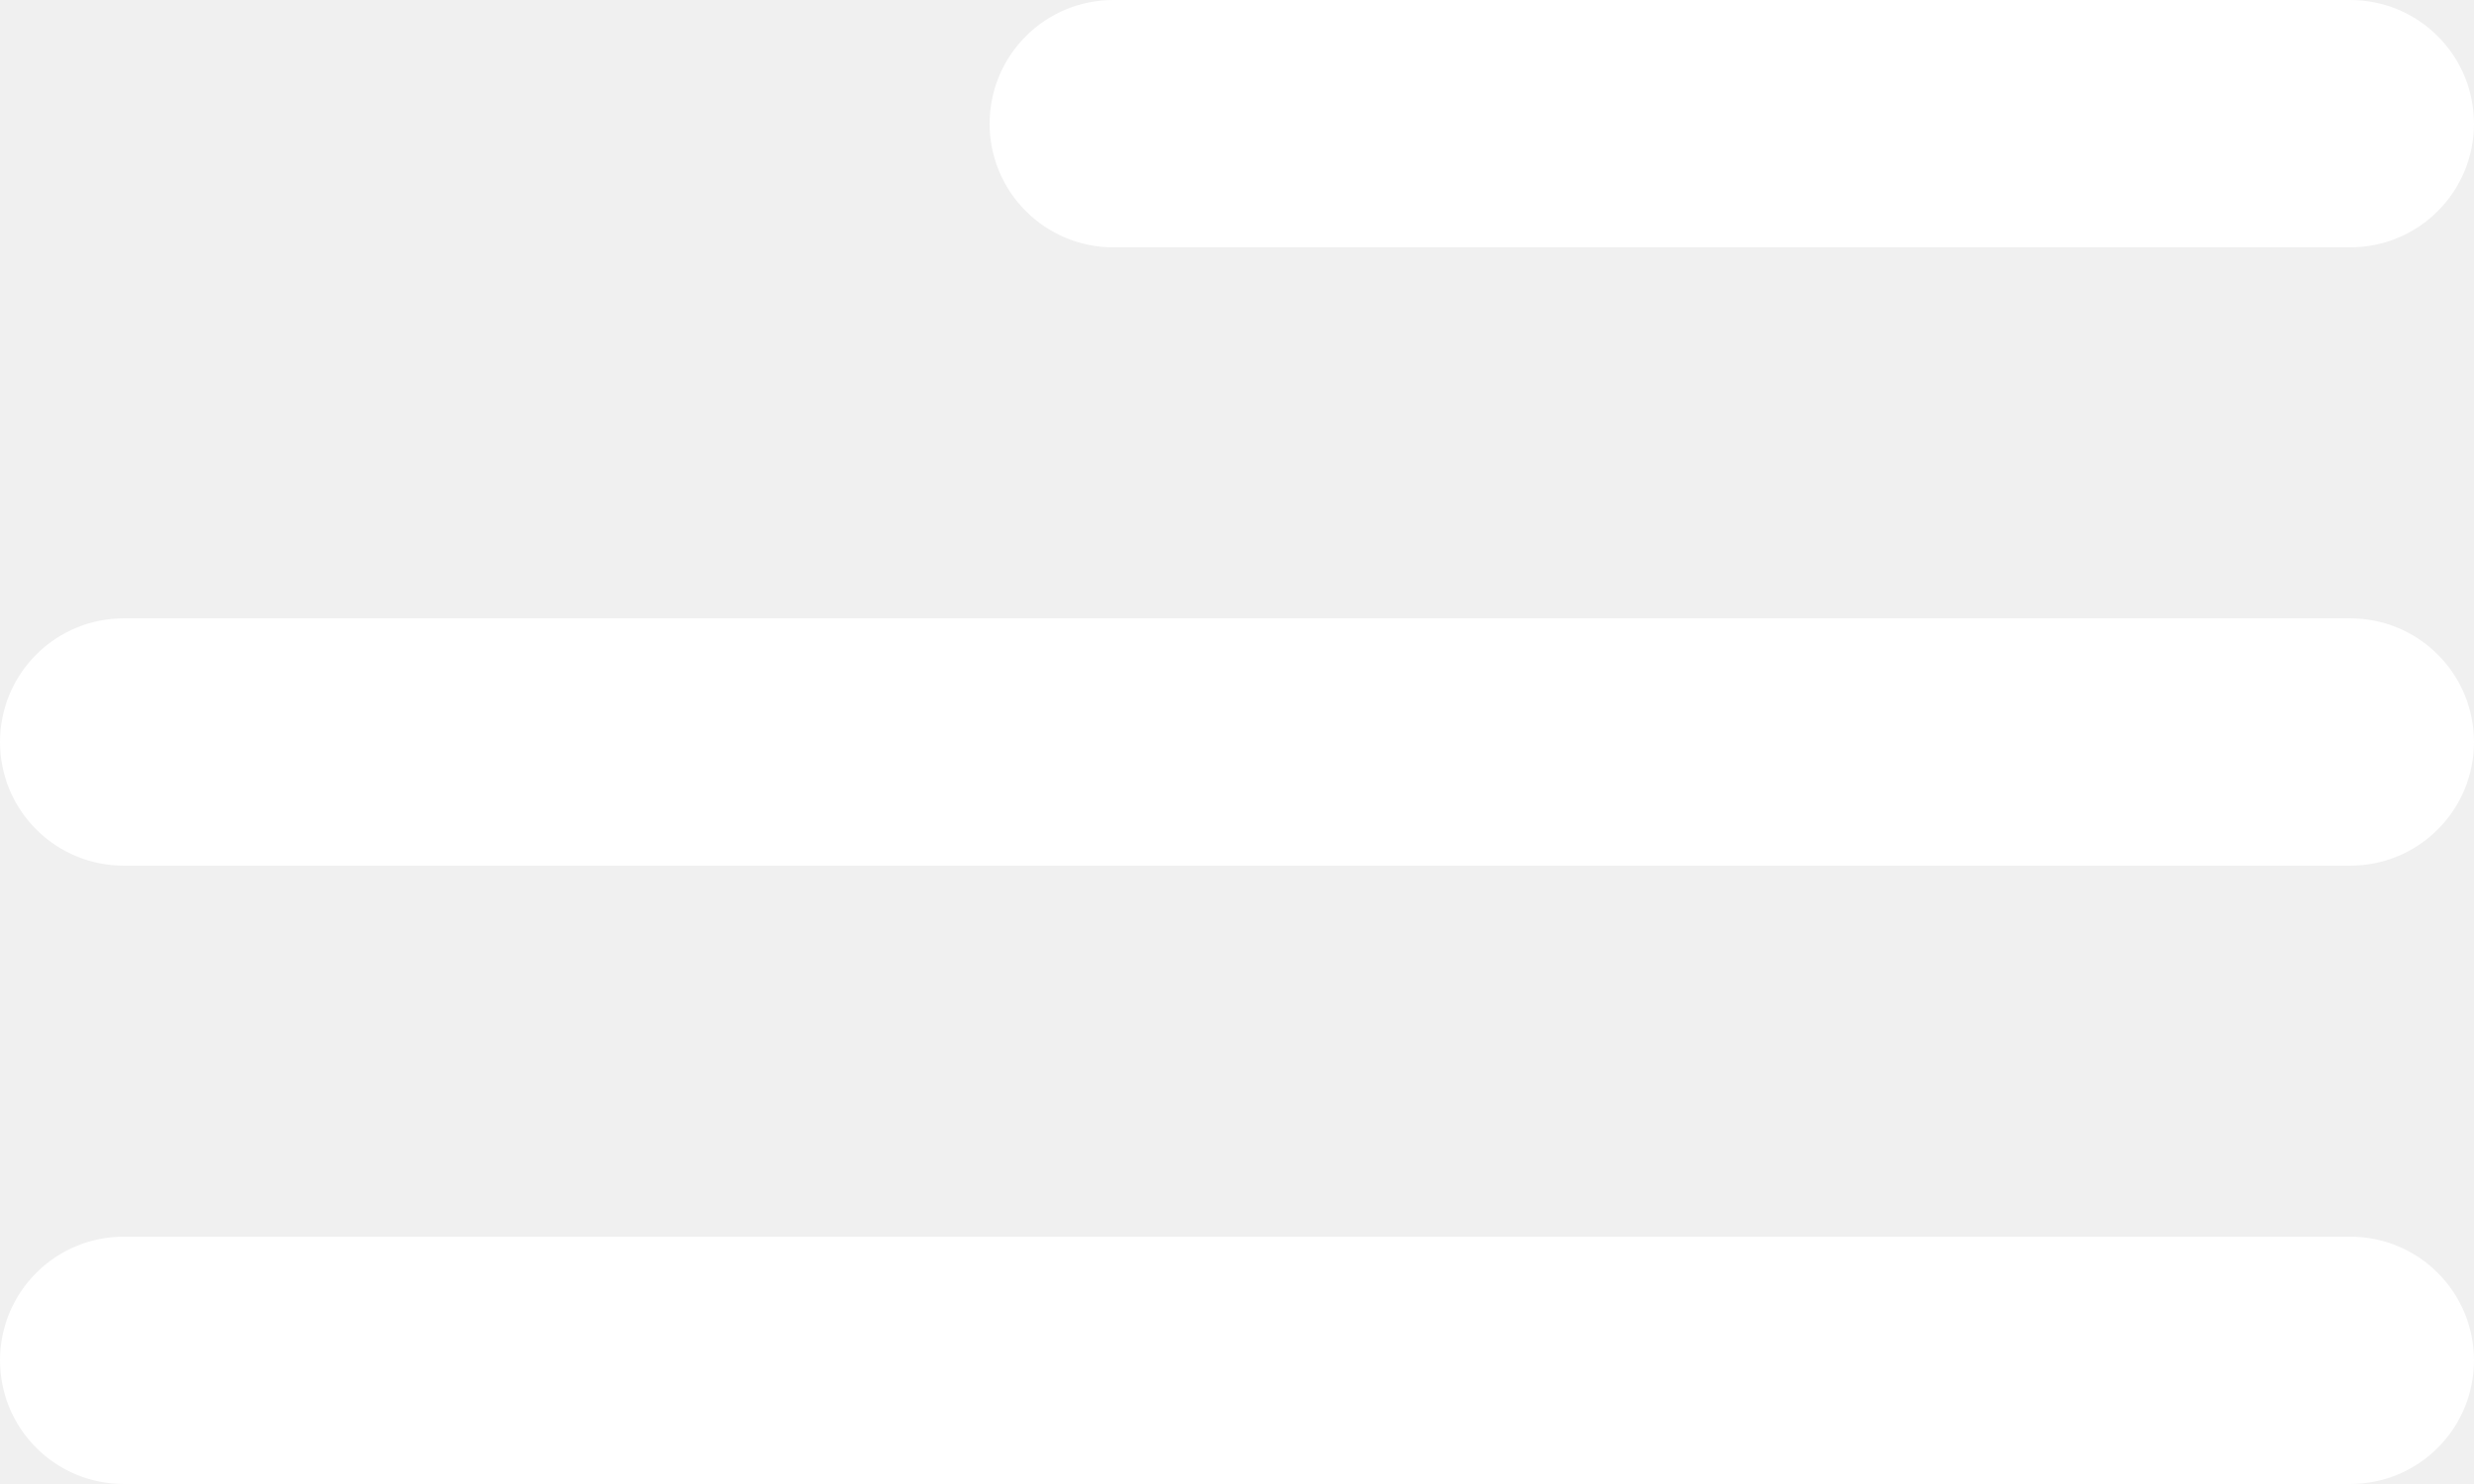
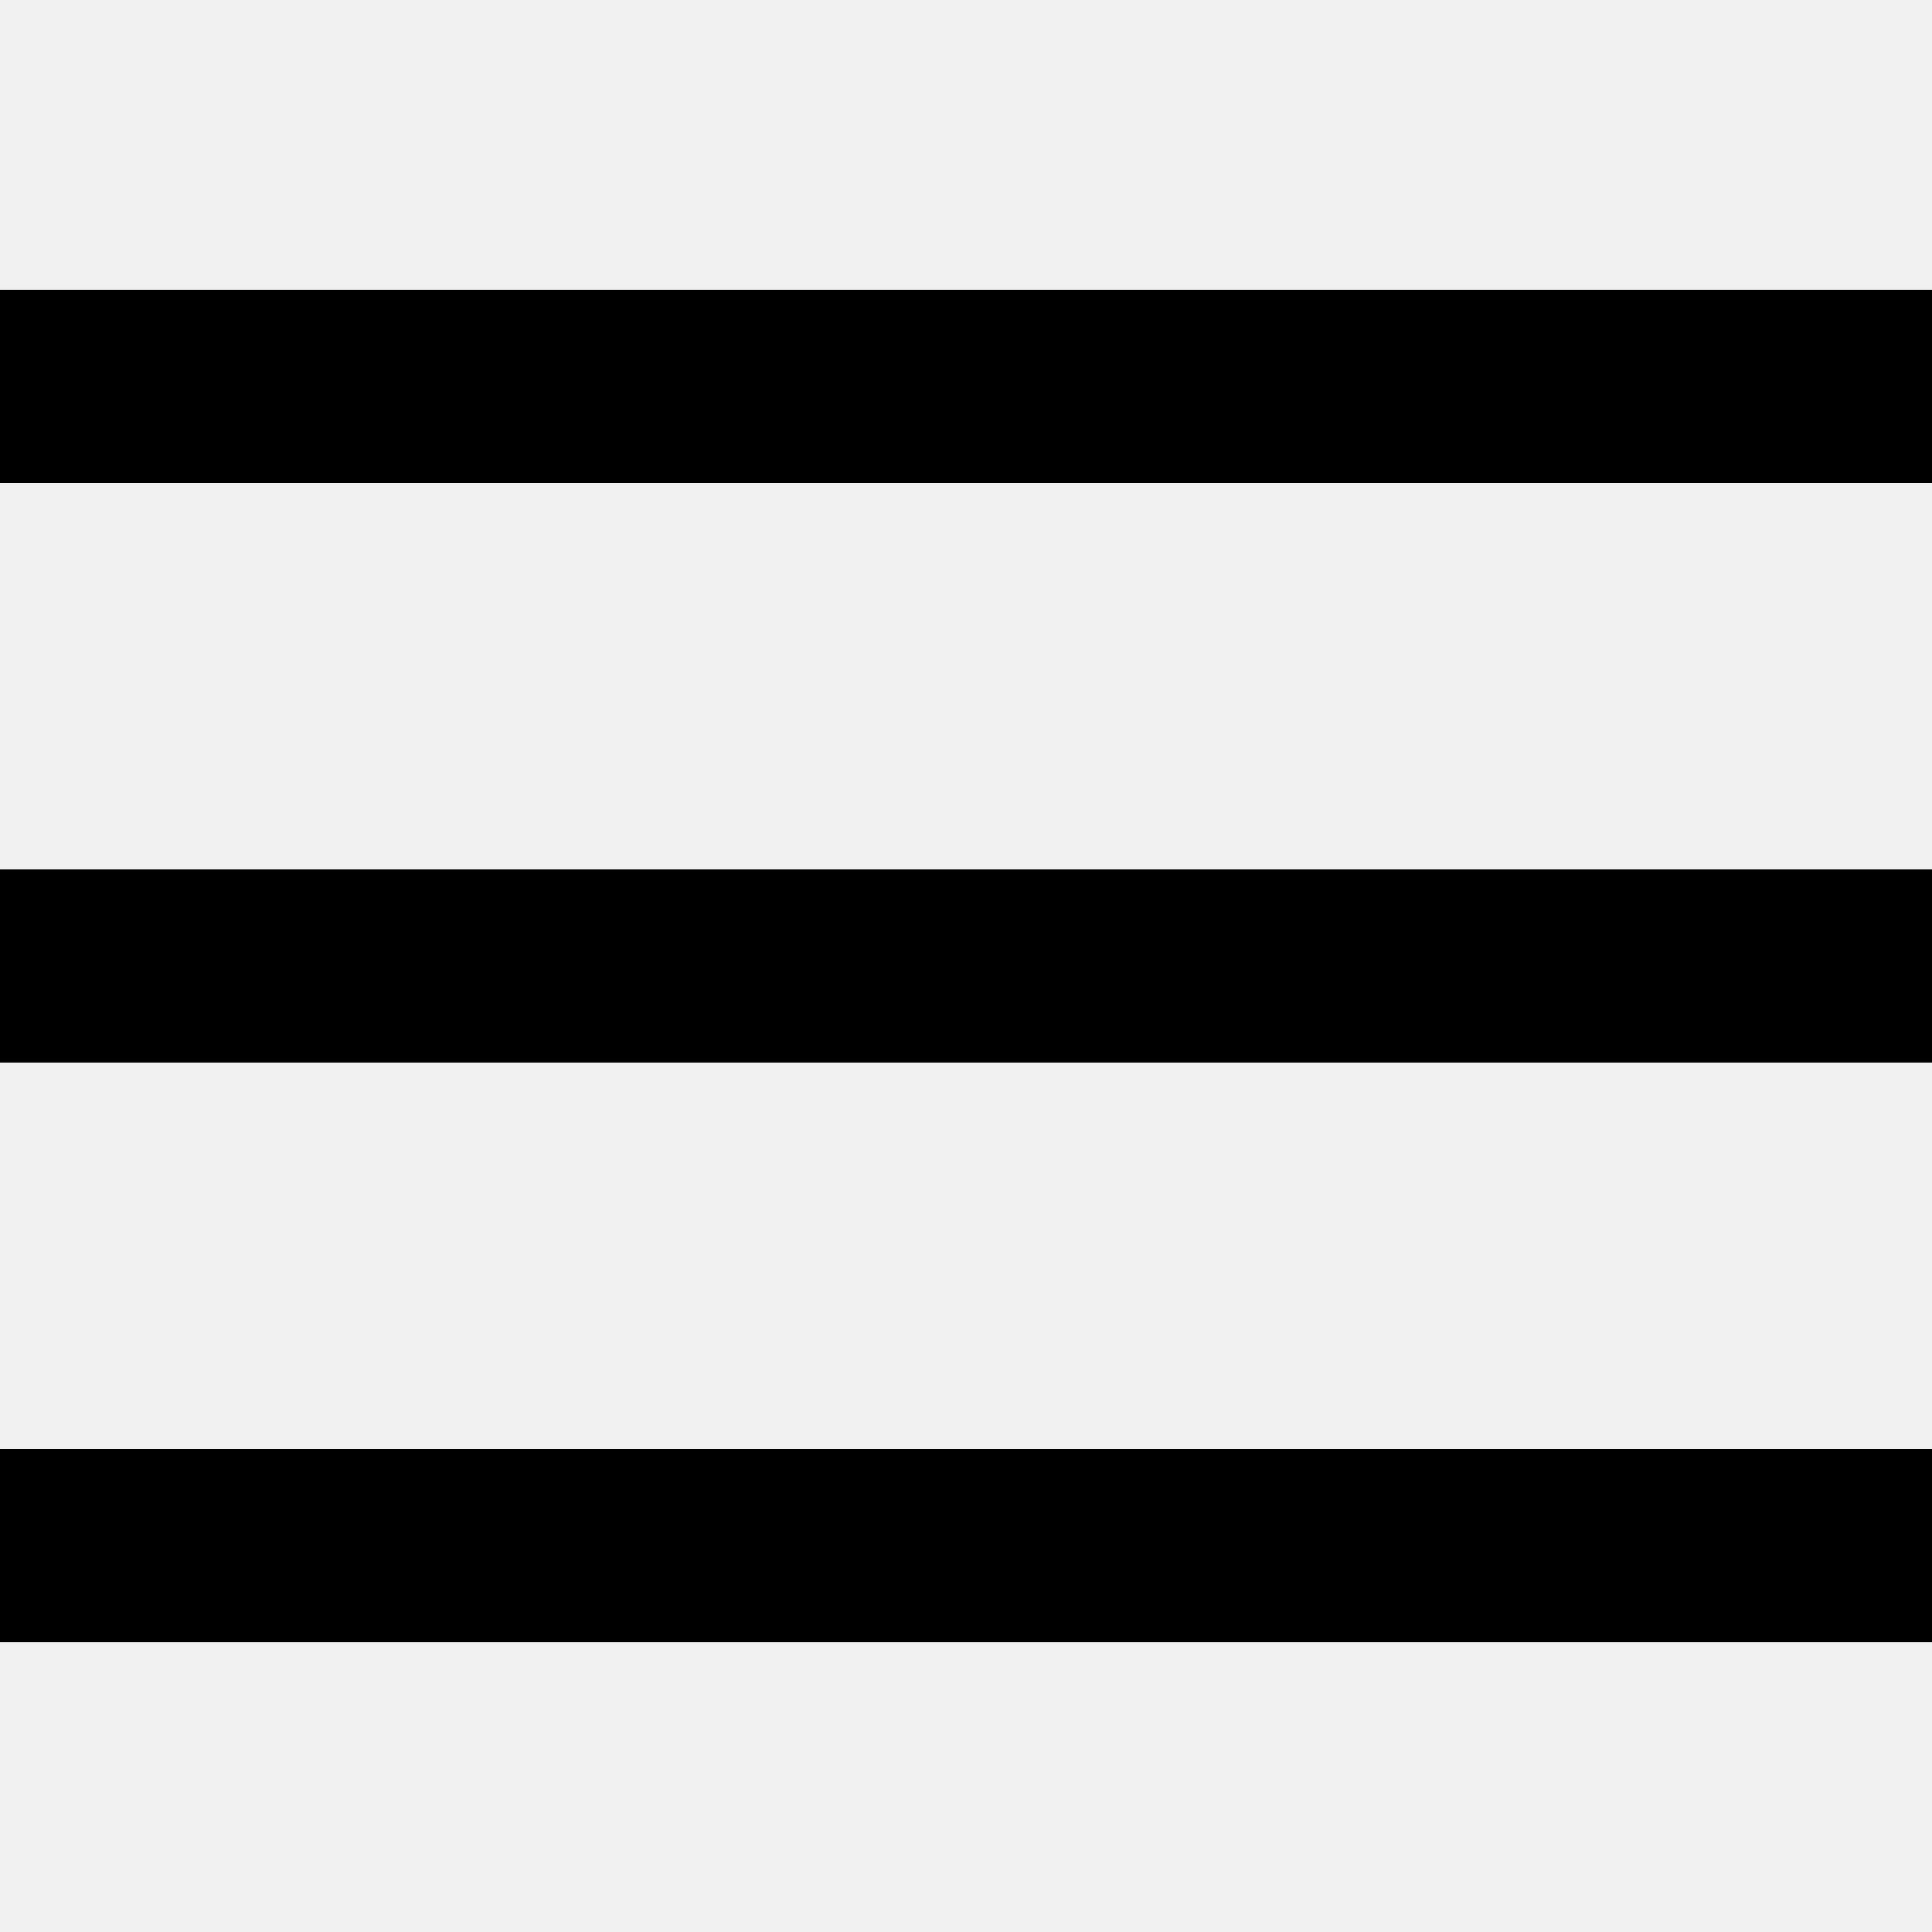
- <svg xmlns="http://www.w3.org/2000/svg" width="20" height="12" viewBox="0 0 20 12" fill="#FFF">
-   <path d="M9 2L19 2C19.265 2 19.52 1.895 19.707 1.707C19.895 1.52 20 1.265 20 1C20 0.735 19.895 0.48 19.707 0.293C19.52 0.105 19.265 0 19 0L9 0C8.735 0 8.48 0.105 8.293 0.293C8.105 0.48 8 0.735 8 1C8 1.265 8.105 1.52 8.293 1.707C8.48 1.895 8.735 2 9 2ZM19 10L1 10C0.735 10 0.48 10.105 0.293 10.293C0.105 10.48 0 10.735 0 11C0 11.265 0.105 11.52 0.293 11.707C0.48 11.895 0.735 12 1 12L19 12C19.265 12 19.52 11.895 19.707 11.707C19.895 11.52 20 11.265 20 11C20 10.735 19.895 10.48 19.707 10.293C19.52 10.105 19.265 10 19 10V10ZM1 7L19 7C19.265 7 19.52 6.895 19.707 6.707C19.895 6.52 20 6.265 20 6C20 5.735 19.895 5.48 19.707 5.293C19.52 5.105 19.265 5 19 5L1 5C0.735 5 0.48 5.105 0.293 5.293C0.105 5.48 0 5.735 0 6C0 6.265 0.105 6.52 0.293 6.707C0.48 6.895 0.735 7 1 7Z" fill="#FFFFFF" />
+ <svg xmlns="http://www.w3.org/2000/svg" viewBox="0 0 50 50" width="100px" height="100px">
+   <path d="M 0 7.5 L 0 12.5 L 50 12.5 L 50 7.5 Z M 0 22.5 L 0 27.5 L 50 27.5 L 50 22.5 Z M 0 37.5 L 0 42.5 L 50 42.5 L 50 37.5 Z" />
</svg>
